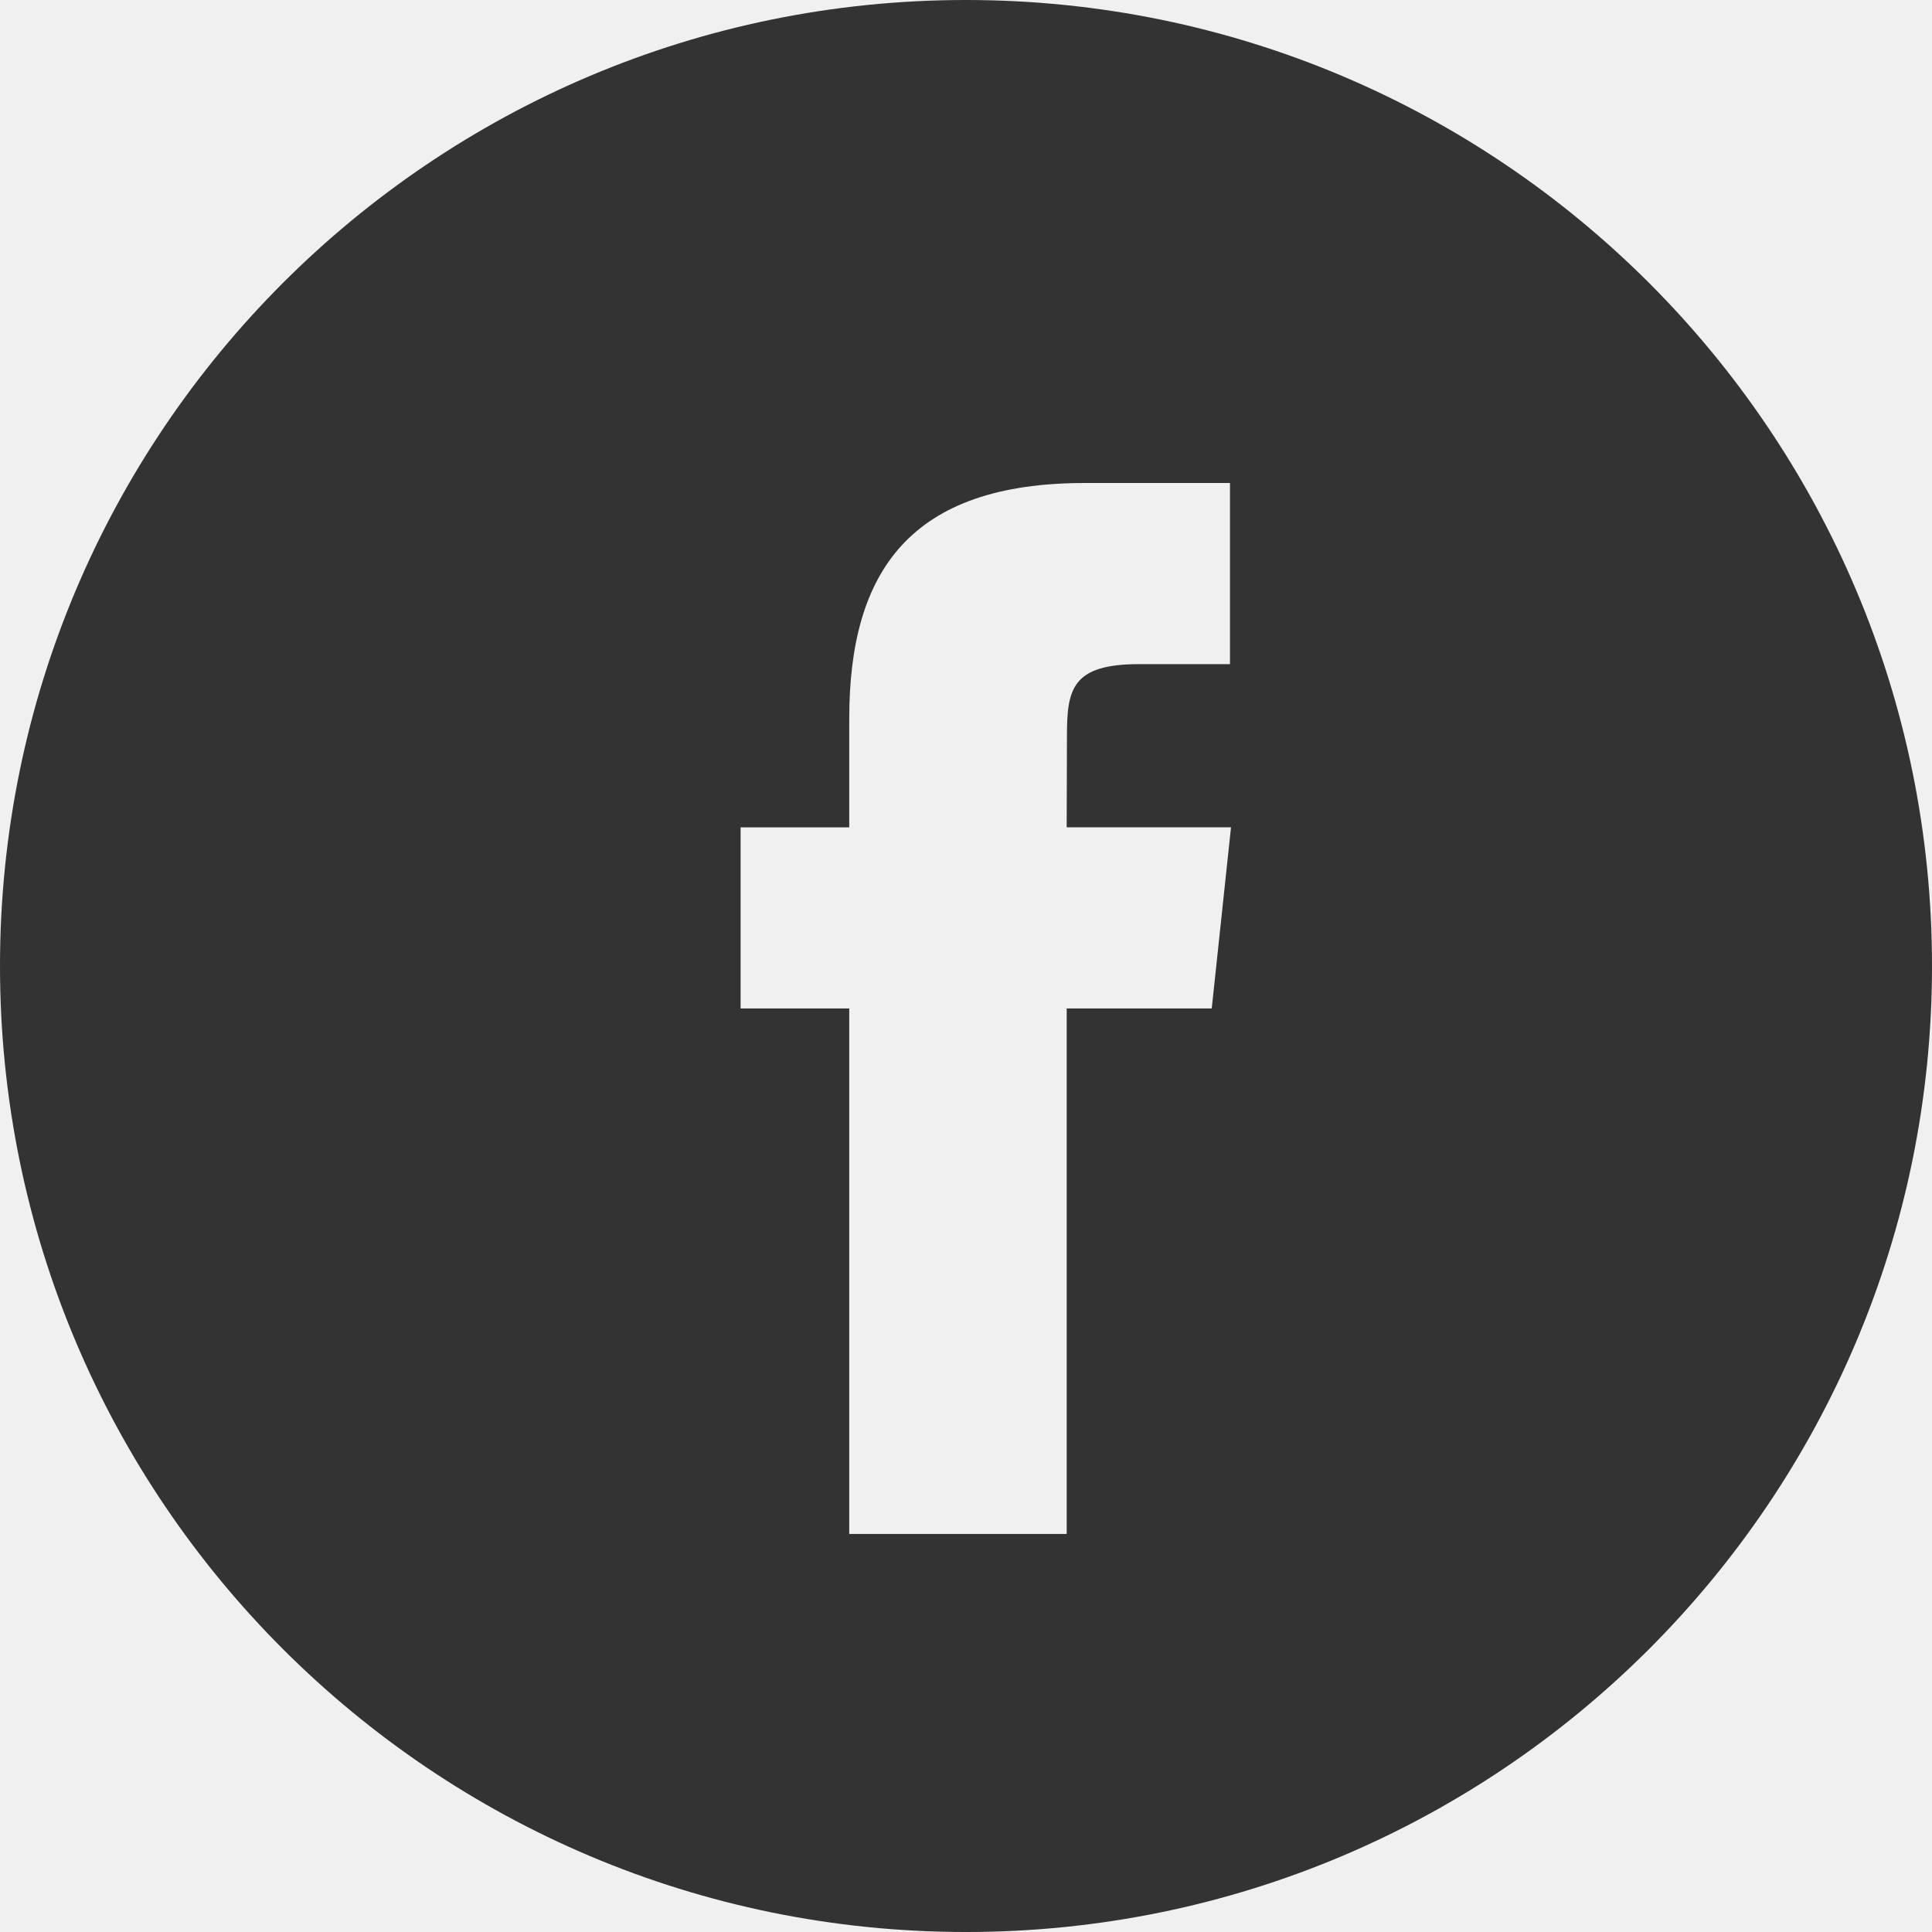
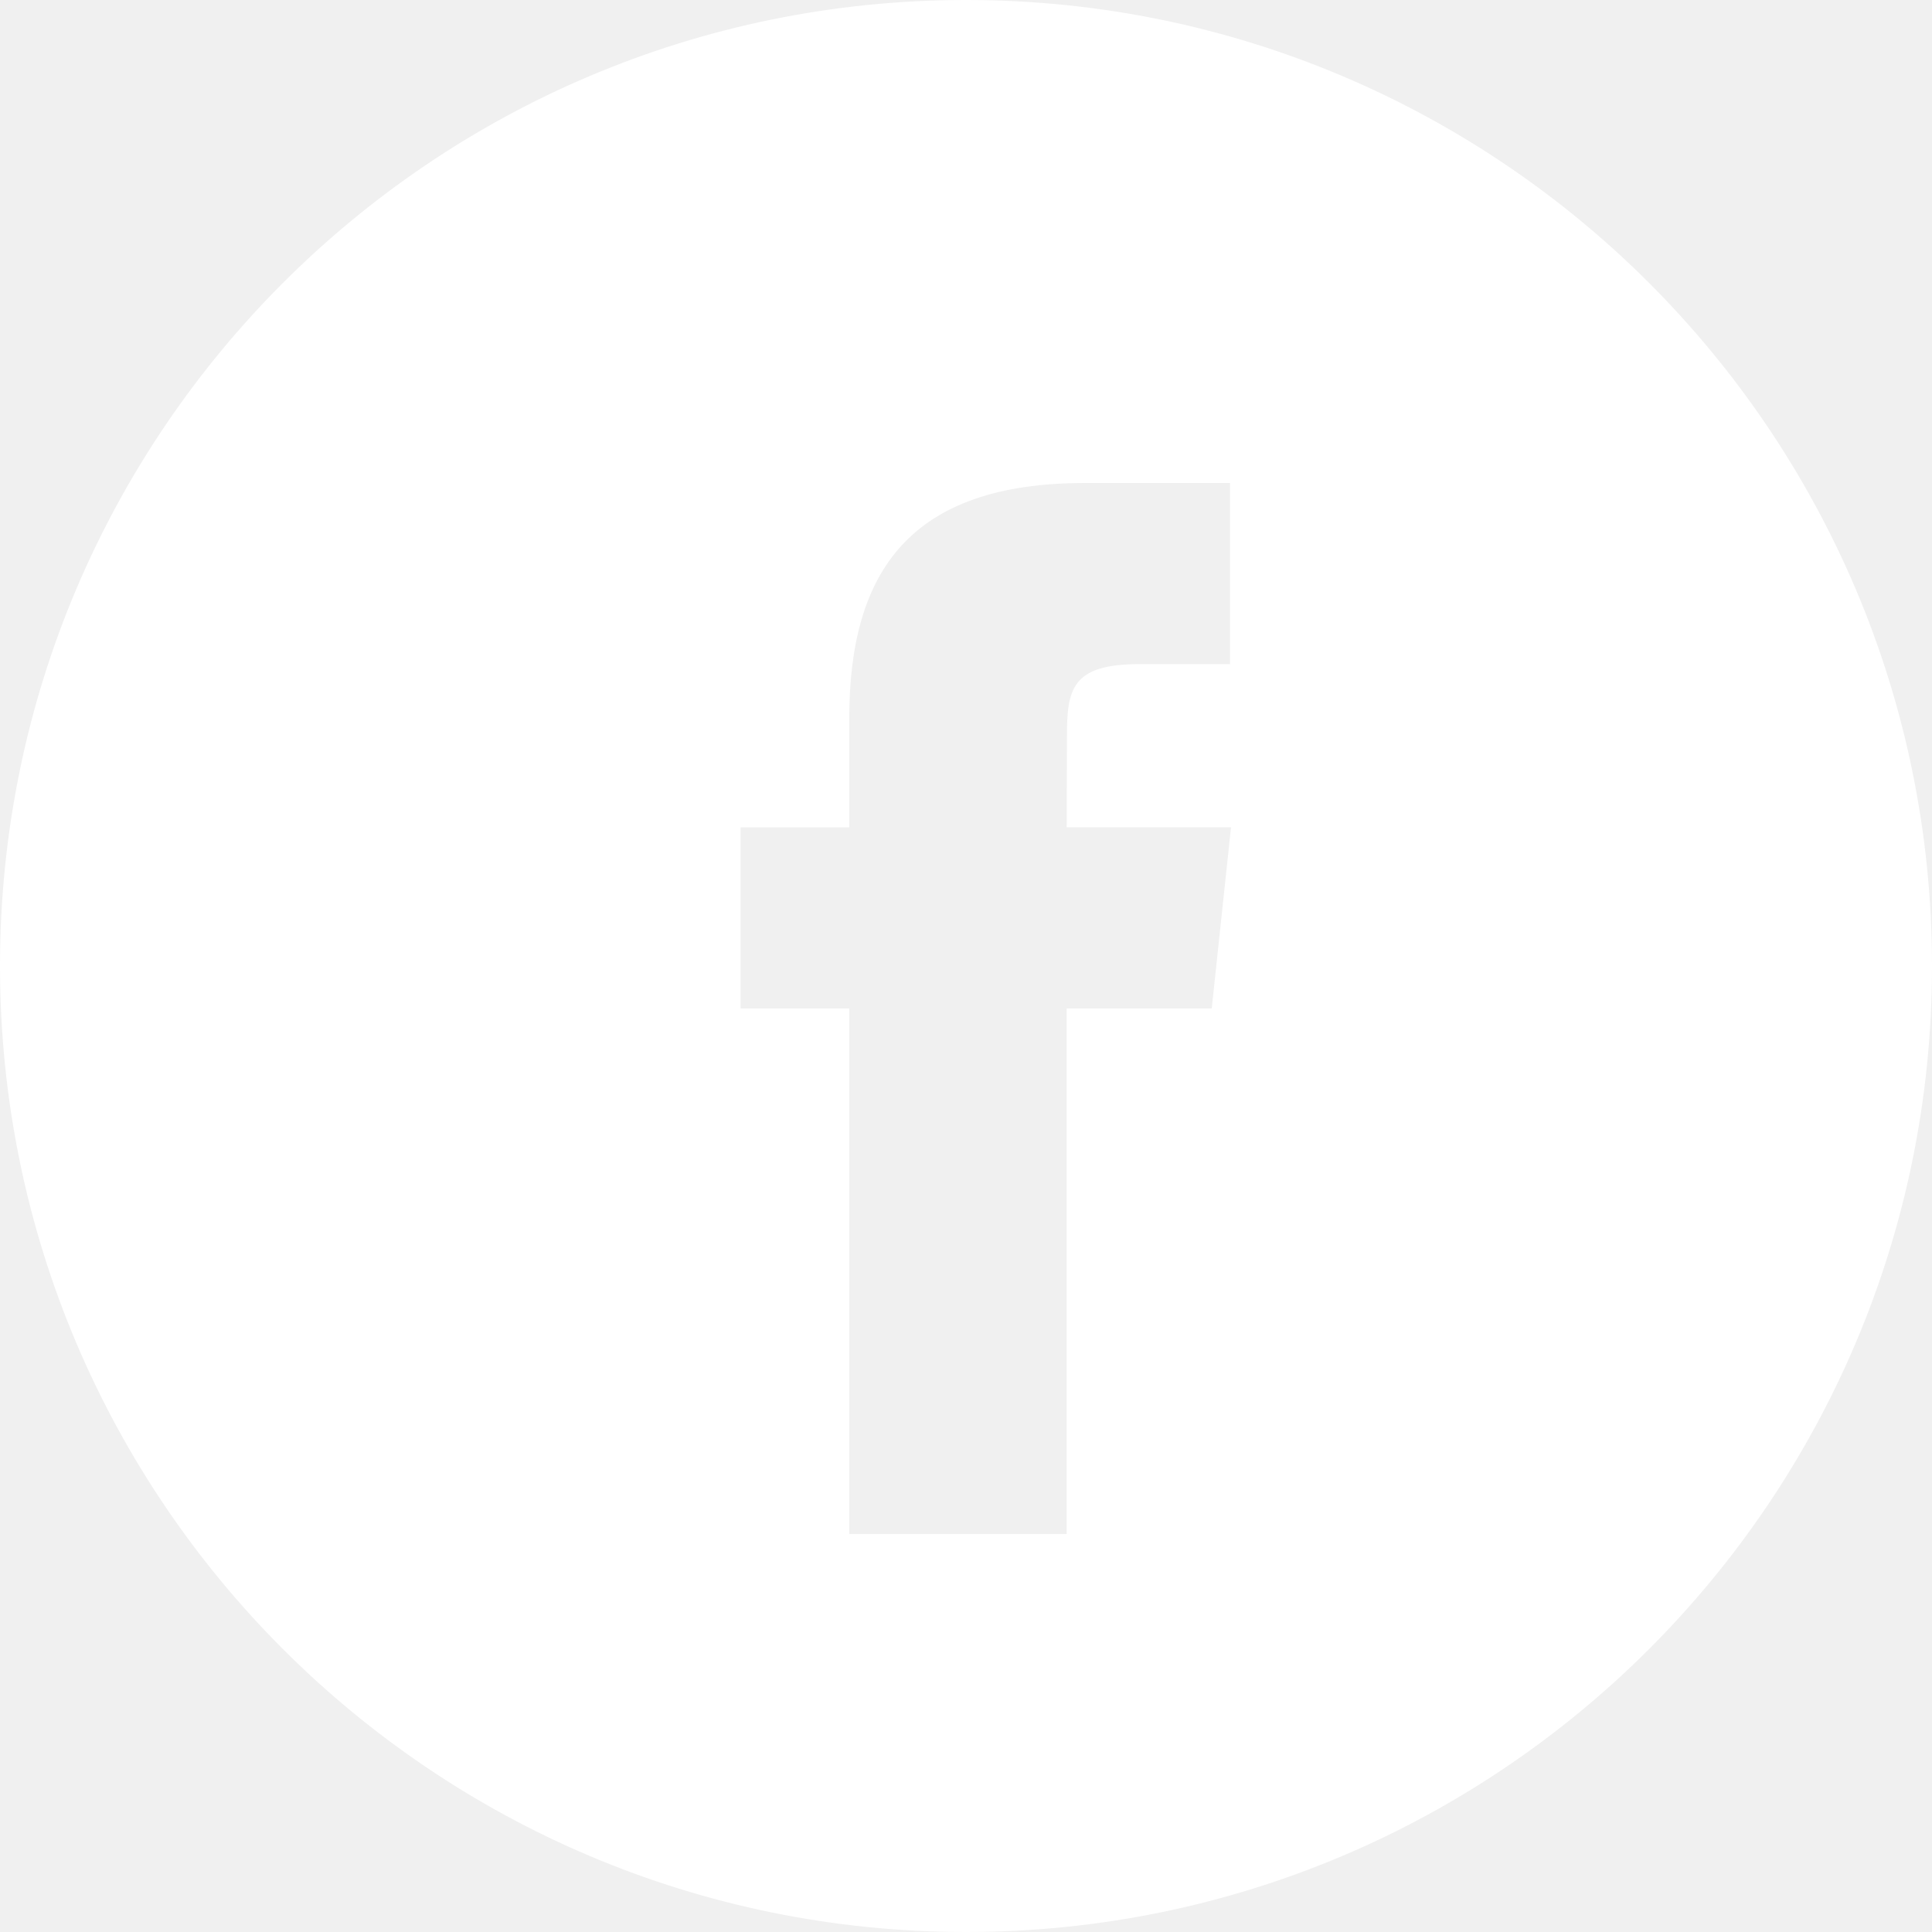
<svg xmlns="http://www.w3.org/2000/svg" width="60" height="60" viewBox="0 0 60 60" fill="none">
-   <path fill-rule="evenodd" clip-rule="evenodd" d="M30 0C13.431 0 0 13.431 0 30C0 46.569 13.431 60 30 60C46.569 60 60 46.569 60 30C60 13.431 46.569 0 30 0ZM33.127 31.318V47.639H26.374V31.318H23V25.694H26.374V22.317C26.374 17.729 28.279 15 33.691 15H38.198V20.625H35.381C33.274 20.625 33.135 21.411 33.135 22.878L33.127 25.693H38.23L37.632 31.318H33.127Z" fill="#333333" />
+   <path fill-rule="evenodd" clip-rule="evenodd" d="M30 0C13.431 0 0 13.431 0 30C0 46.569 13.431 60 30 60C46.569 60 60 46.569 60 30C60 13.431 46.569 0 30 0ZM33.127 31.318V47.639H26.374V31.318H23V25.694H26.374V22.317C26.374 17.729 28.279 15 33.691 15H38.198V20.625H35.381C33.274 20.625 33.135 21.411 33.135 22.878L33.127 25.693H38.23L37.632 31.318H33.127Z" fill="#FFFFFF" />
</svg>
